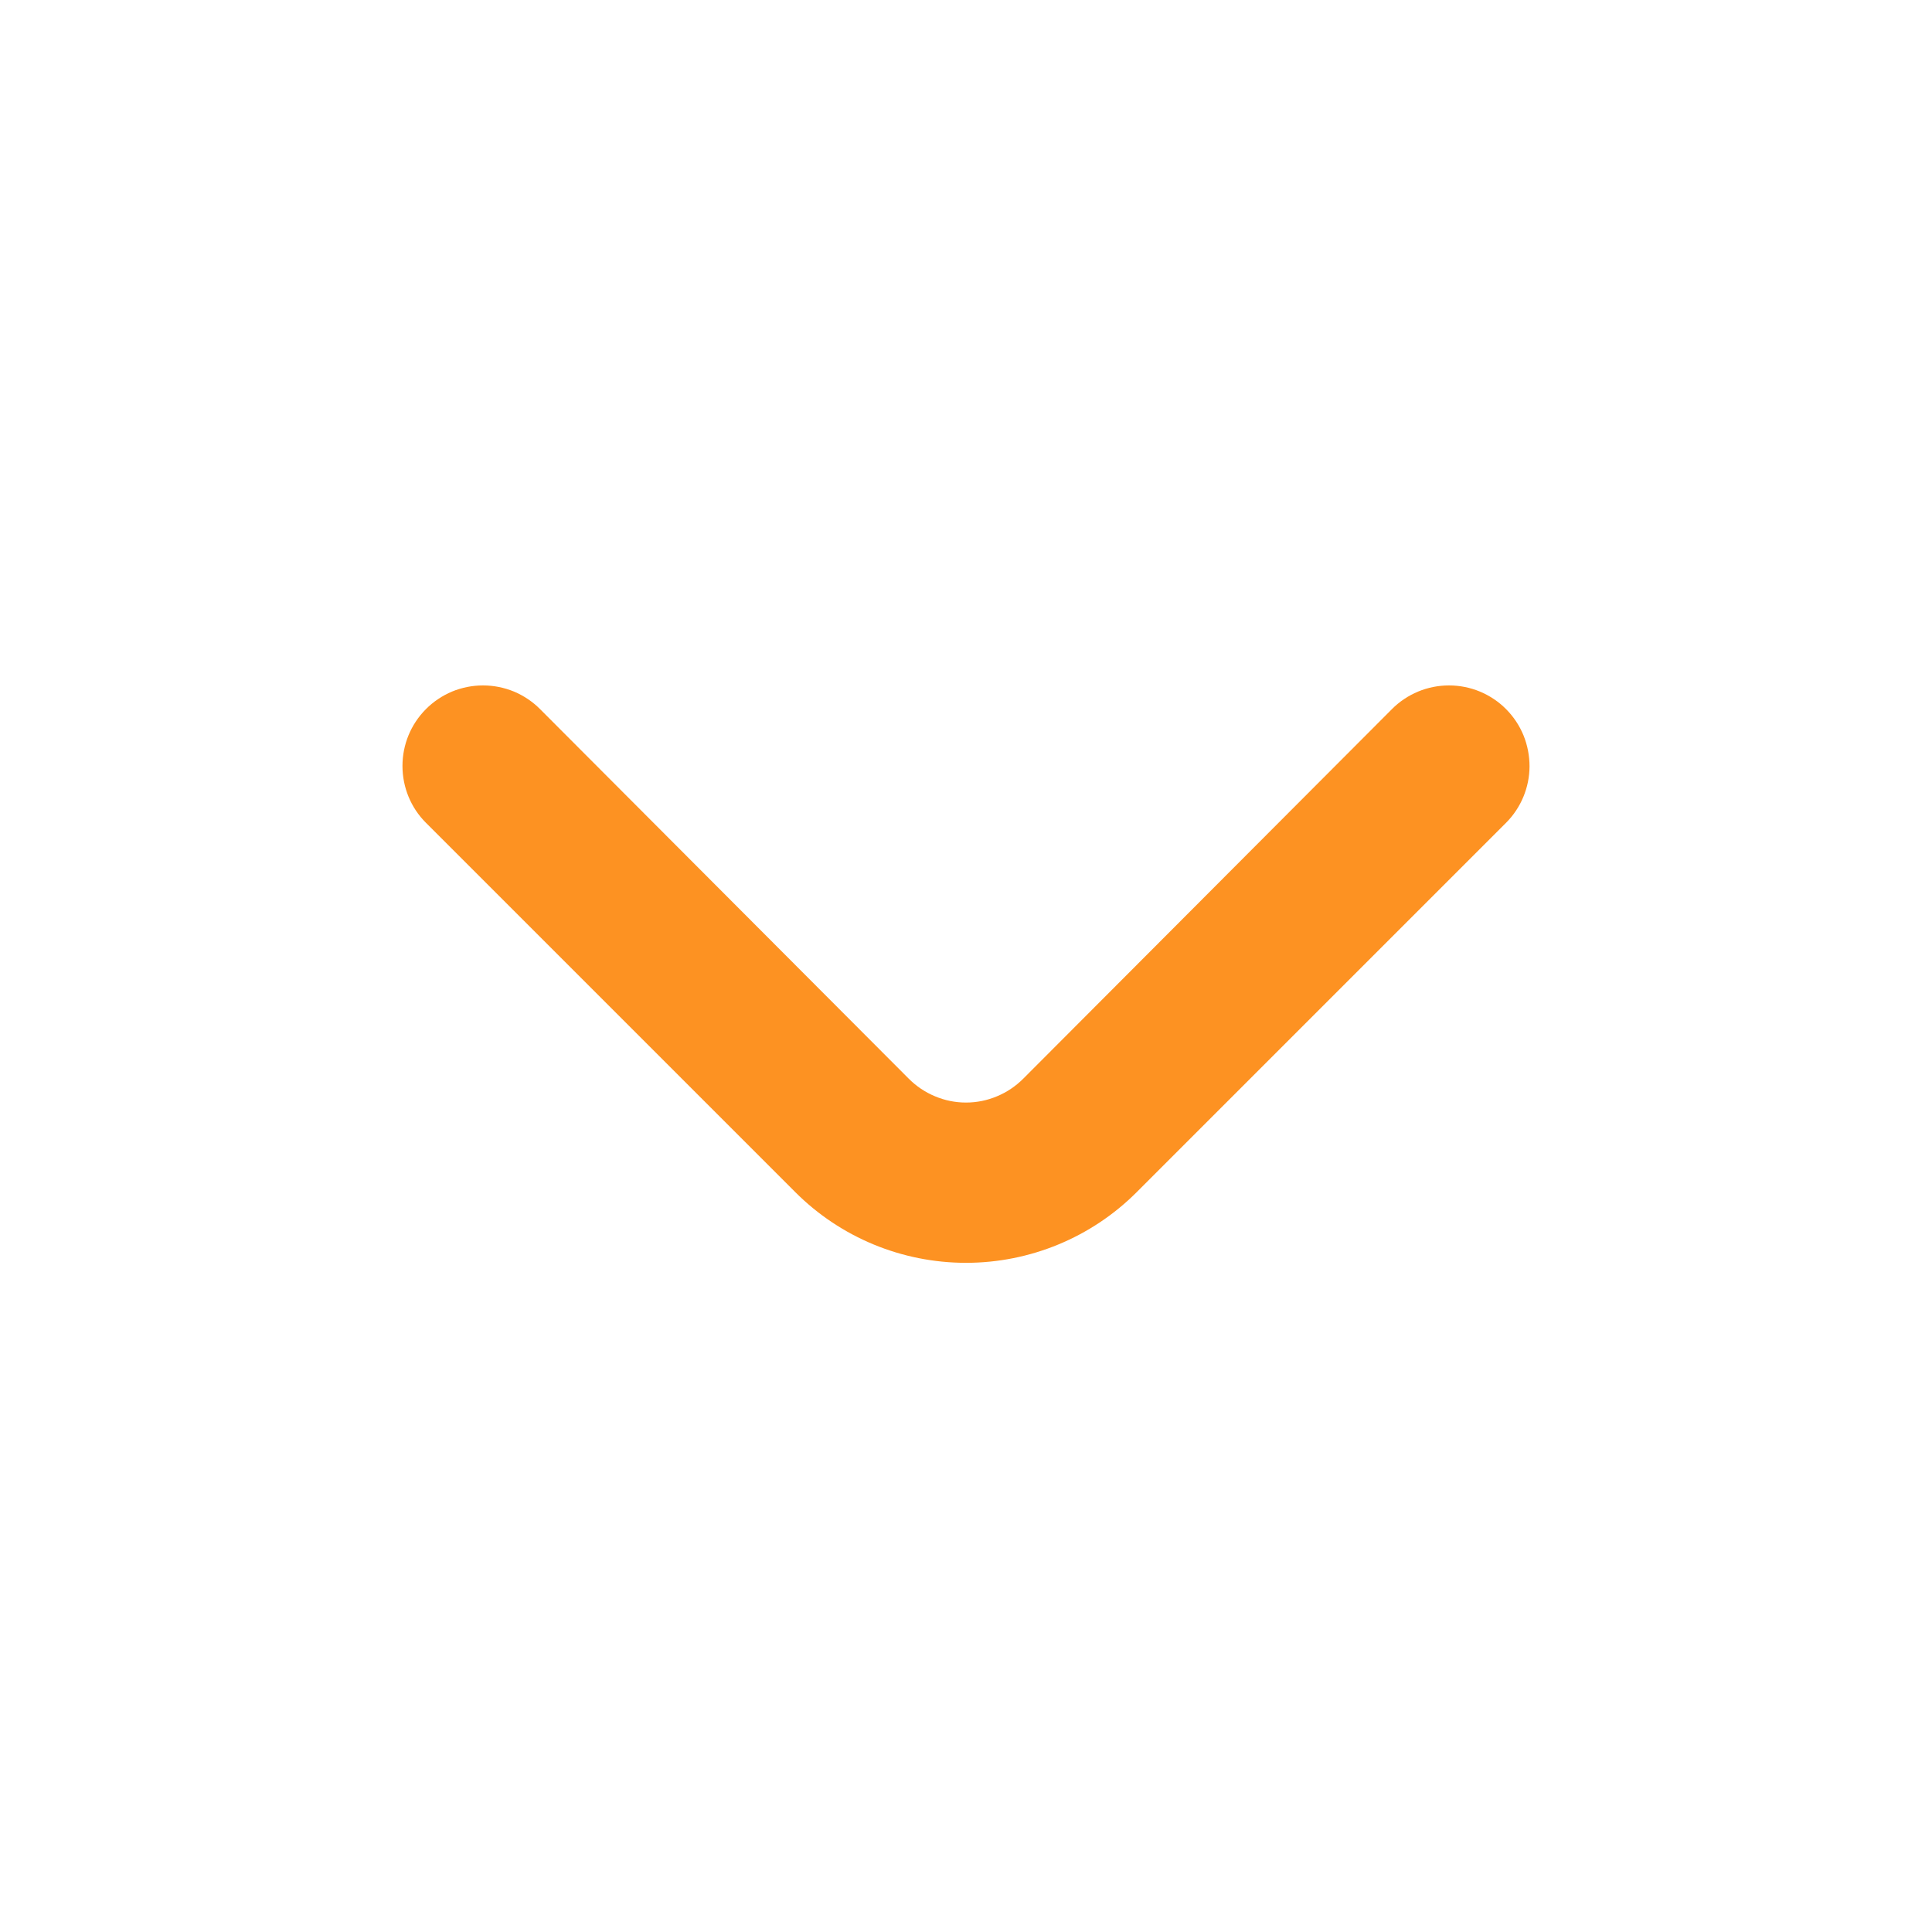
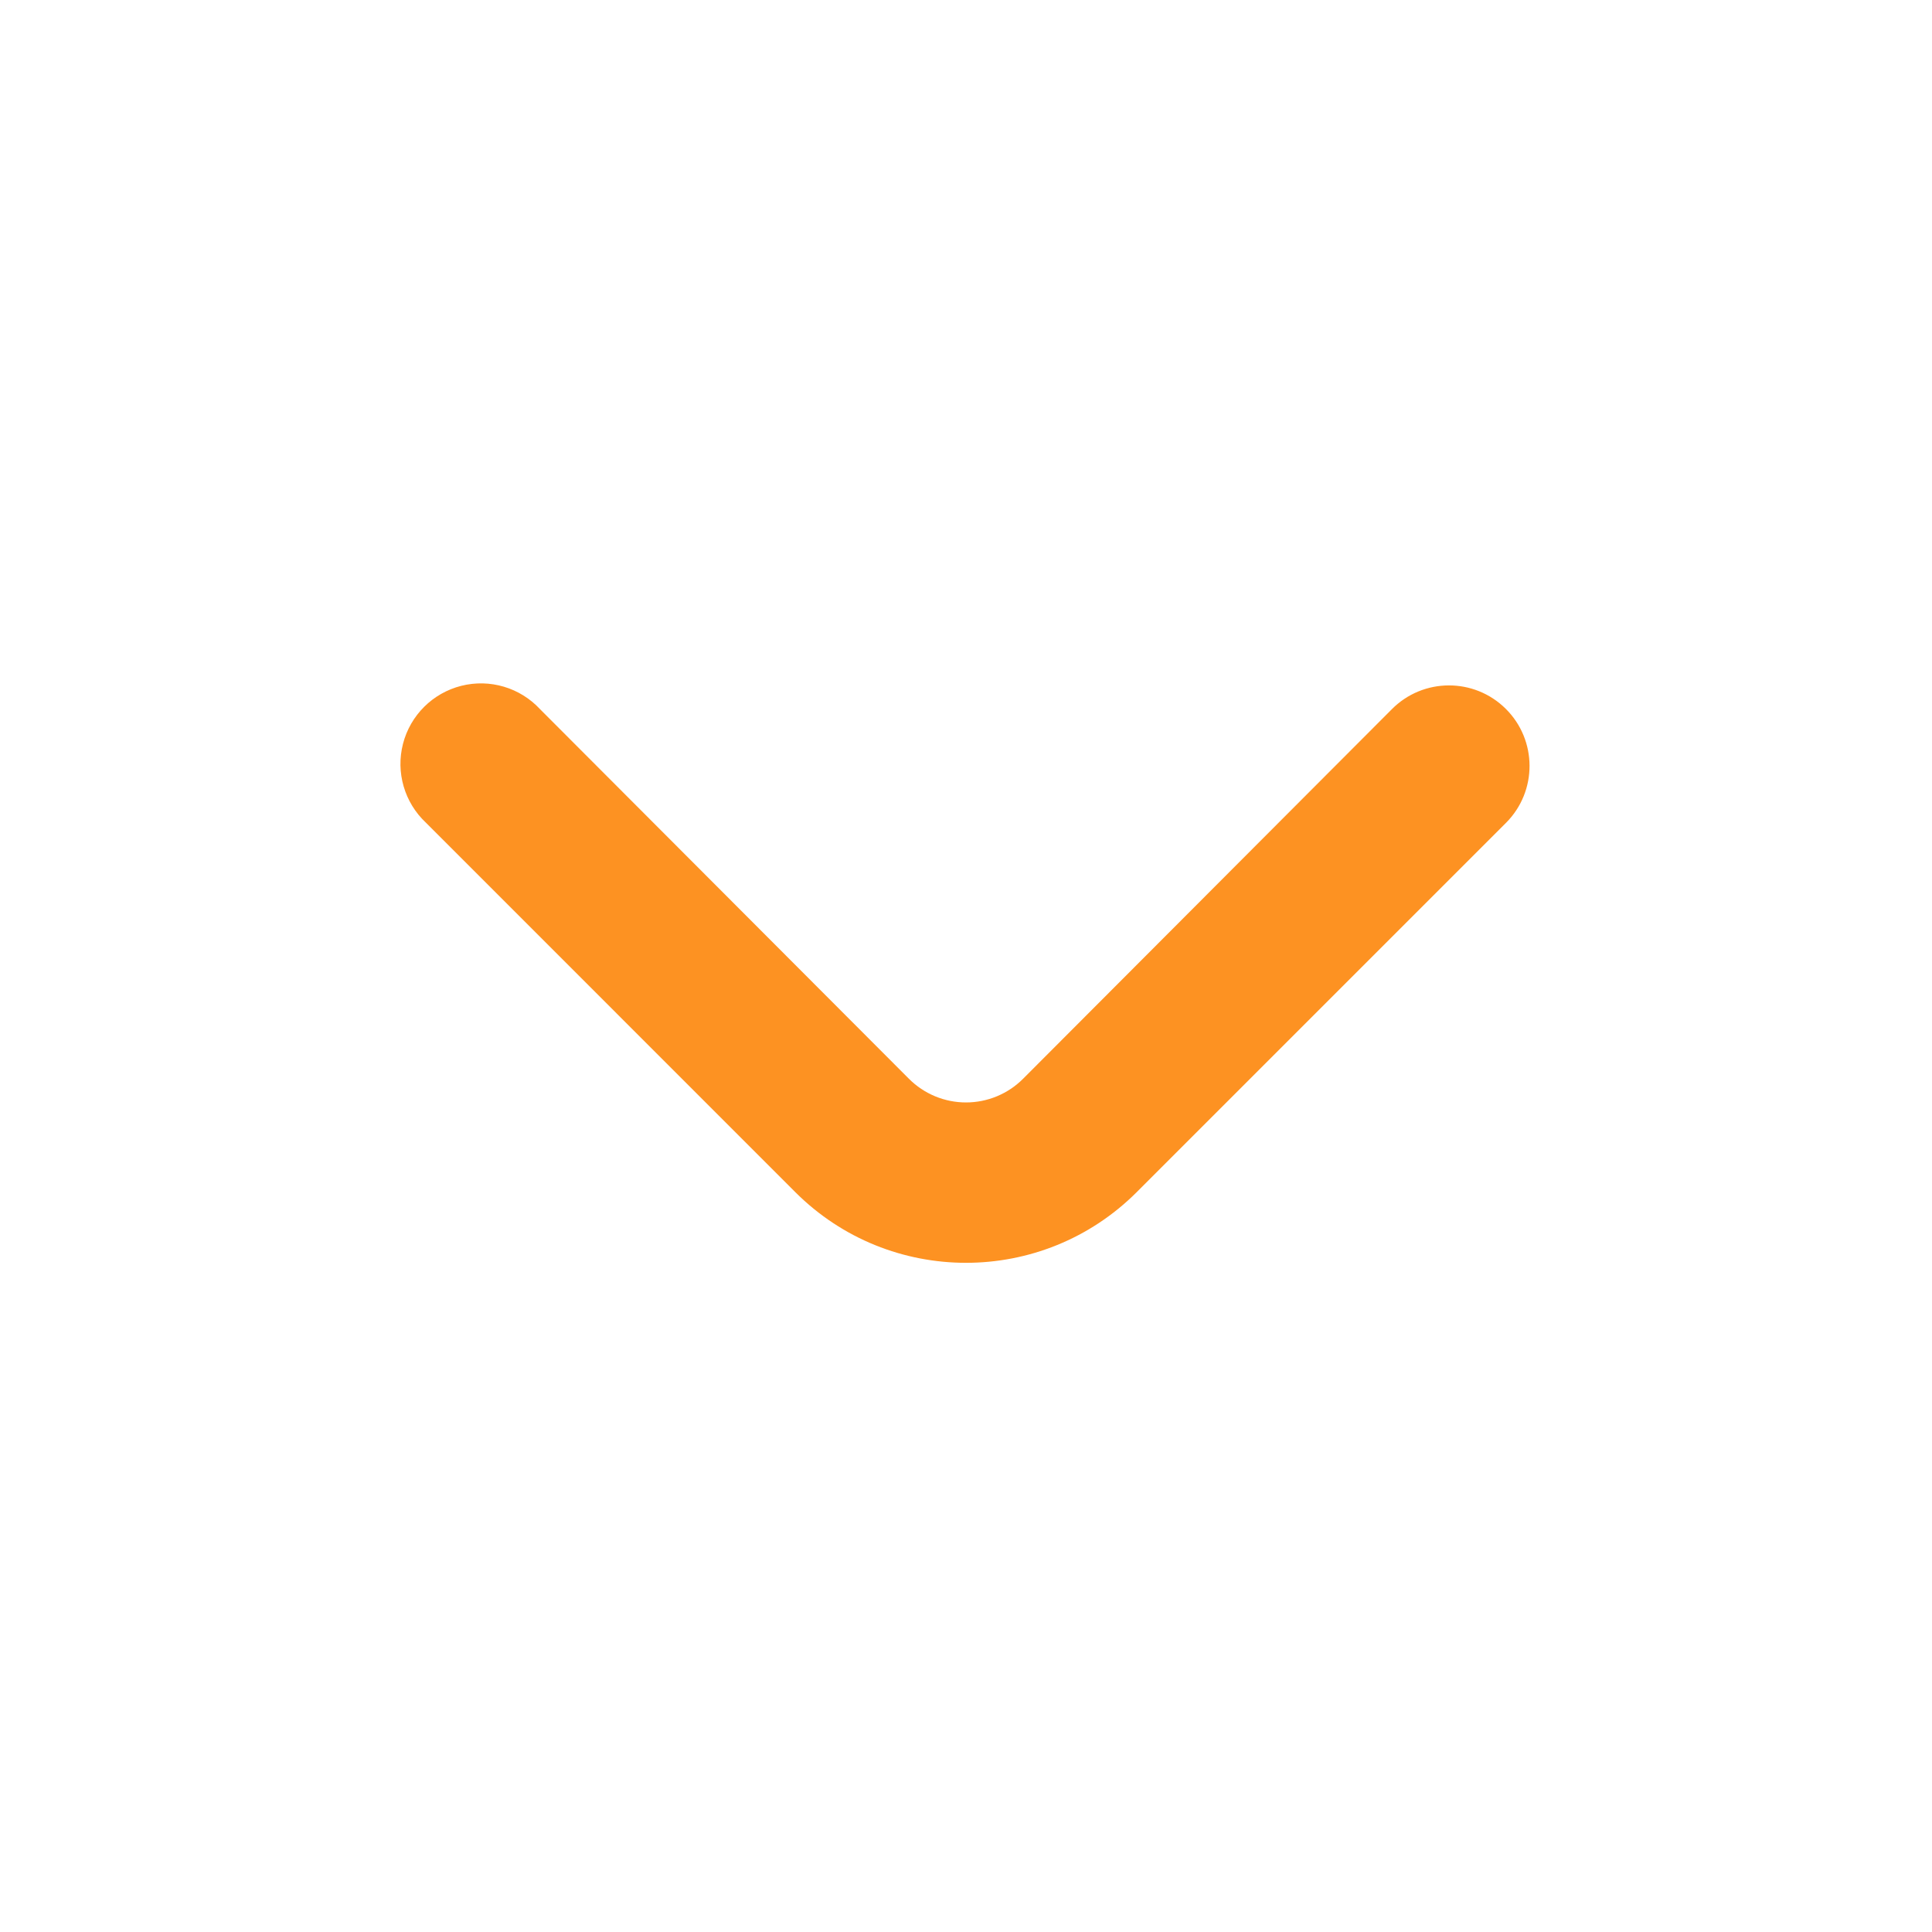
- <svg xmlns="http://www.w3.org/2000/svg" width="22" height="22" viewBox="0 0 22 22" fill="none">
-   <path d="M11.651 12.284C11.566 12.369 11.464 12.438 11.352 12.484C11.241 12.531 11.121 12.555 11 12.555C10.879 12.555 10.759 12.531 10.648 12.484C10.536 12.438 10.434 12.369 10.349 12.284L6.151 8.076C6.066 7.99 5.964 7.922 5.853 7.875C5.741 7.829 5.621 7.805 5.5 7.805C5.379 7.805 5.259 7.829 5.147 7.875C5.036 7.922 4.934 7.99 4.849 8.076C4.678 8.248 4.583 8.48 4.583 8.722C4.583 8.964 4.678 9.197 4.849 9.368L9.057 13.576C9.572 14.091 10.271 14.38 11 14.38C11.729 14.38 12.428 14.091 12.943 13.576L17.151 9.368C17.32 9.198 17.416 8.967 17.417 8.727C17.417 8.606 17.394 8.487 17.349 8.375C17.303 8.263 17.236 8.162 17.151 8.076C17.066 7.99 16.964 7.922 16.852 7.875C16.741 7.829 16.621 7.805 16.5 7.805C16.379 7.805 16.259 7.829 16.148 7.875C16.036 7.922 15.934 7.99 15.849 8.076L11.651 12.284Z" fill="#FD9222" />
+ <svg xmlns="http://www.w3.org/2000/svg" width="22" height="22" fill="none">
+   <path fill="#FD9222" d="M11.65 12.284a.918.918 0 0 1-1.3 0l-4.2-4.208a.917.917 0 1 0-1.3 1.292l4.207 4.208a2.75 2.75 0 0 0 3.886 0l4.208-4.208a.917.917 0 0 0-1.302-1.292l-4.198 4.207Z" />
</svg>
